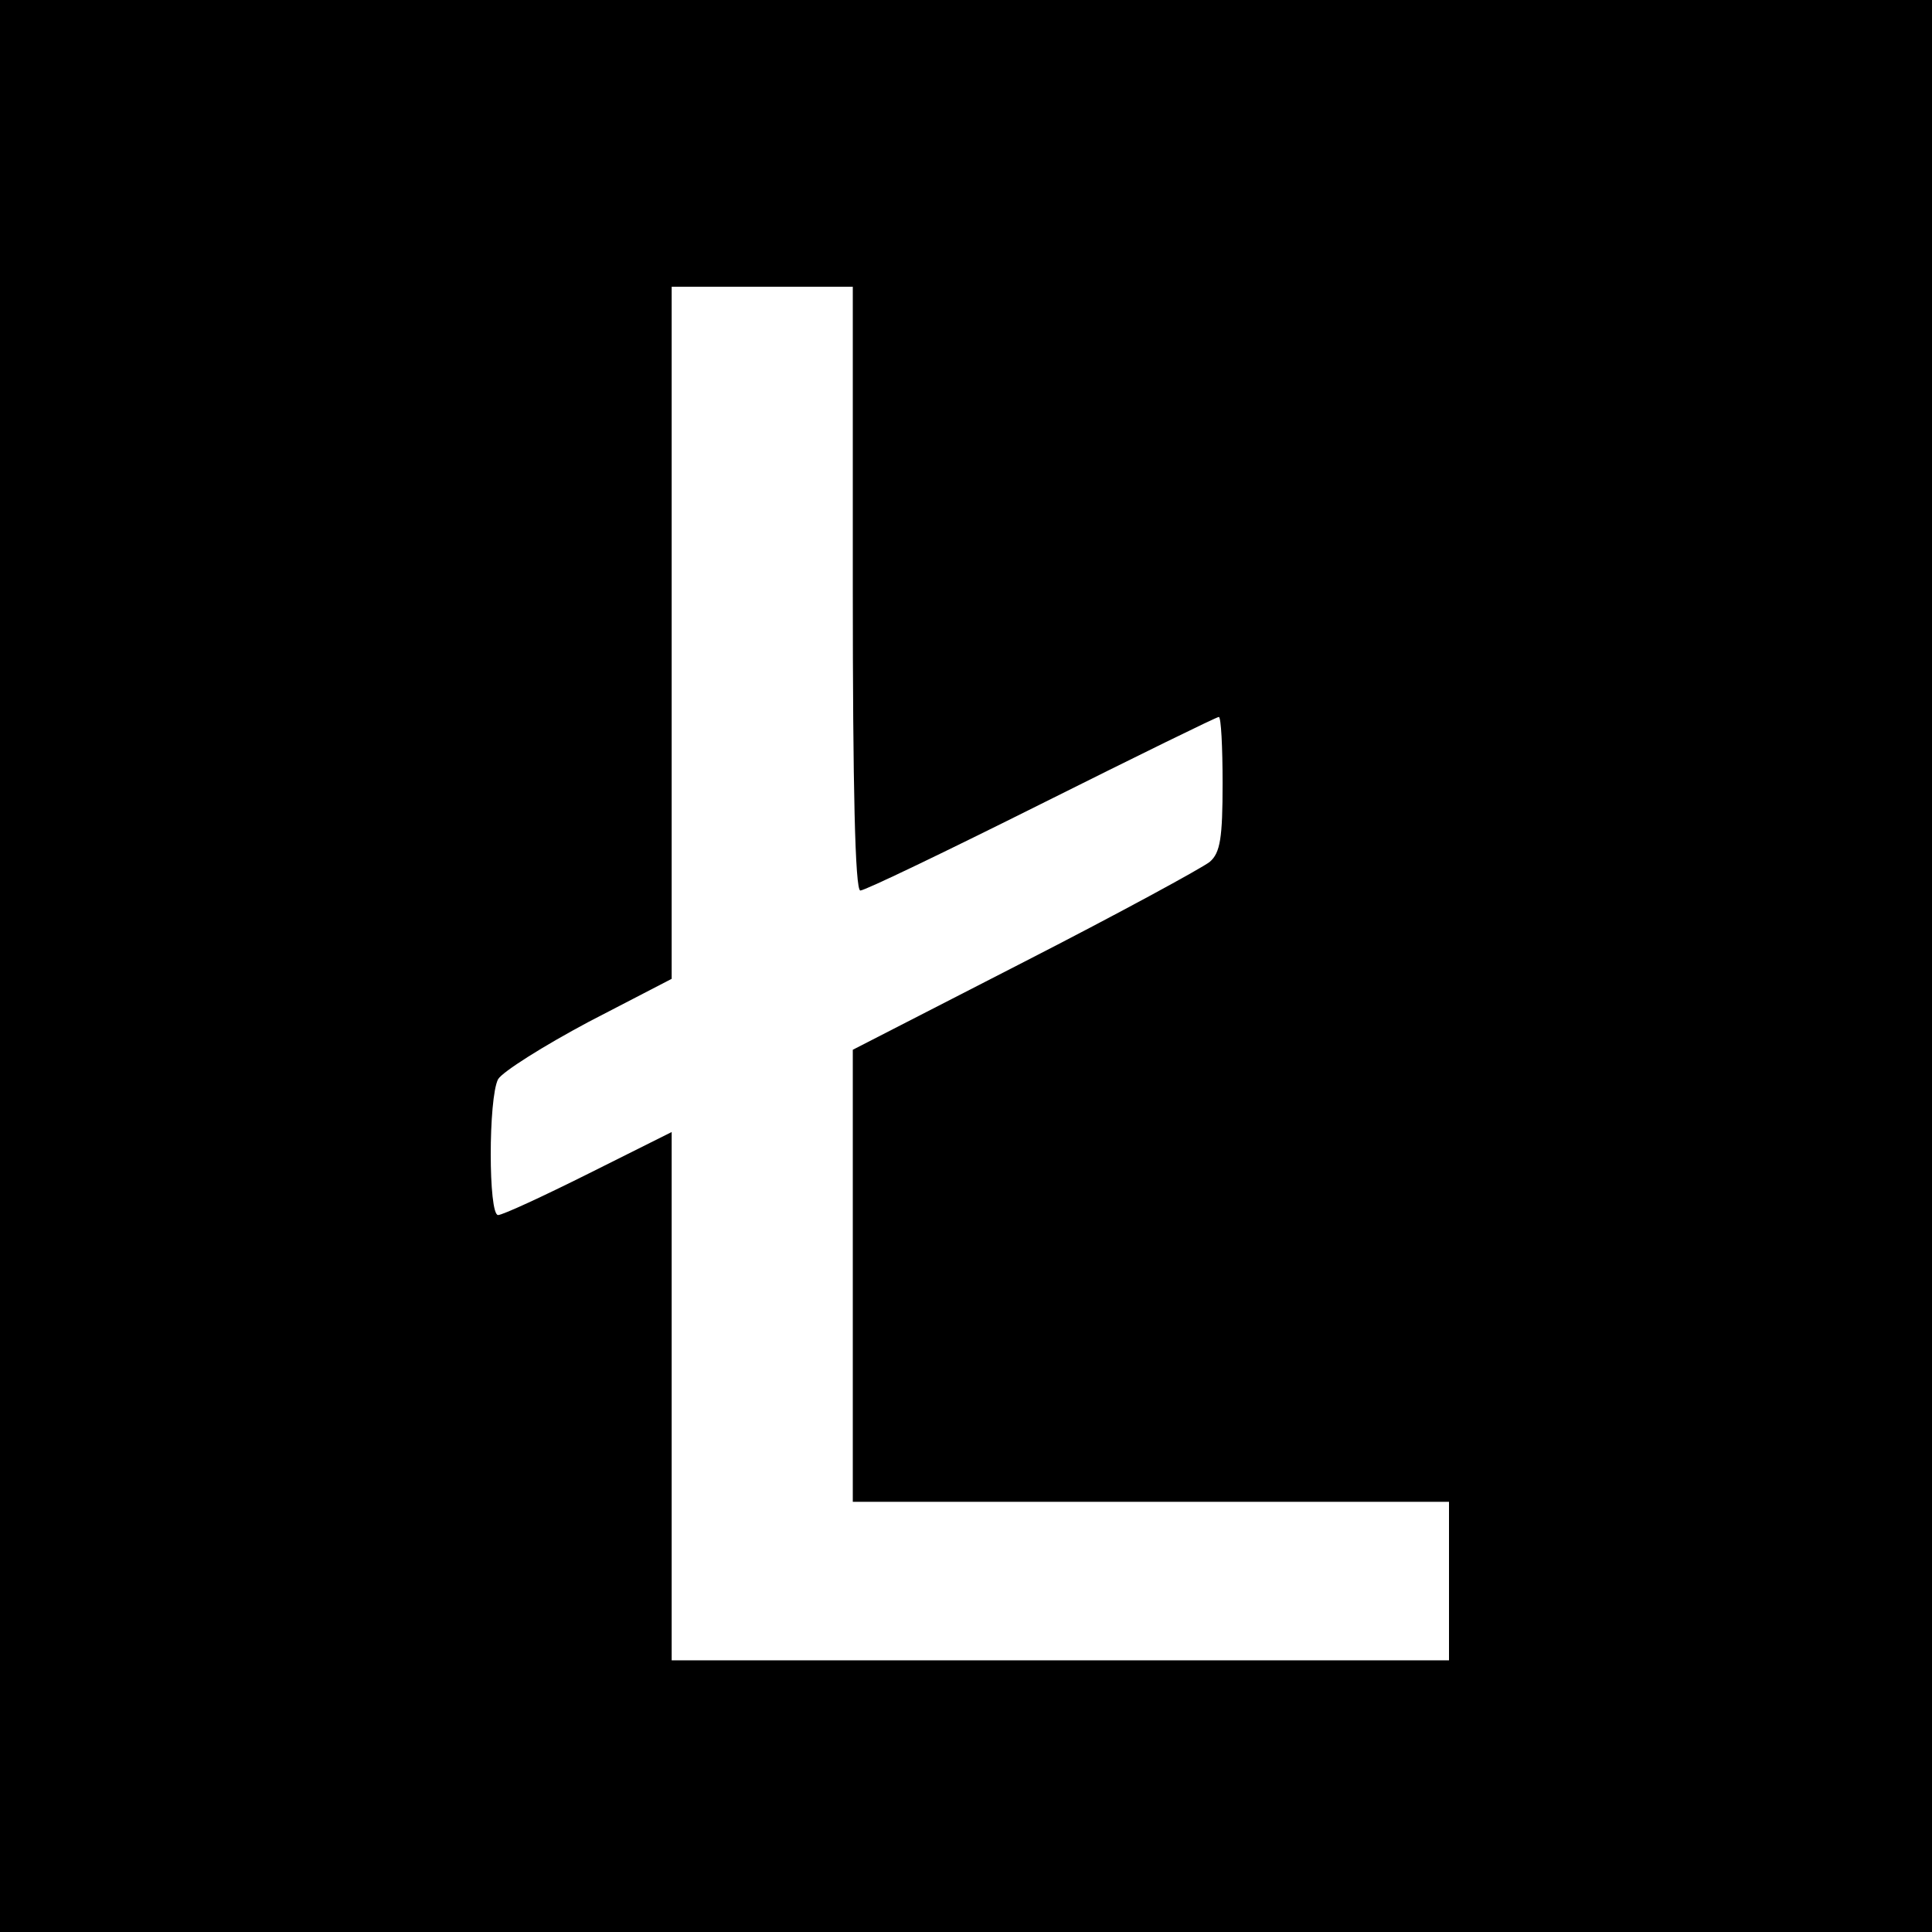
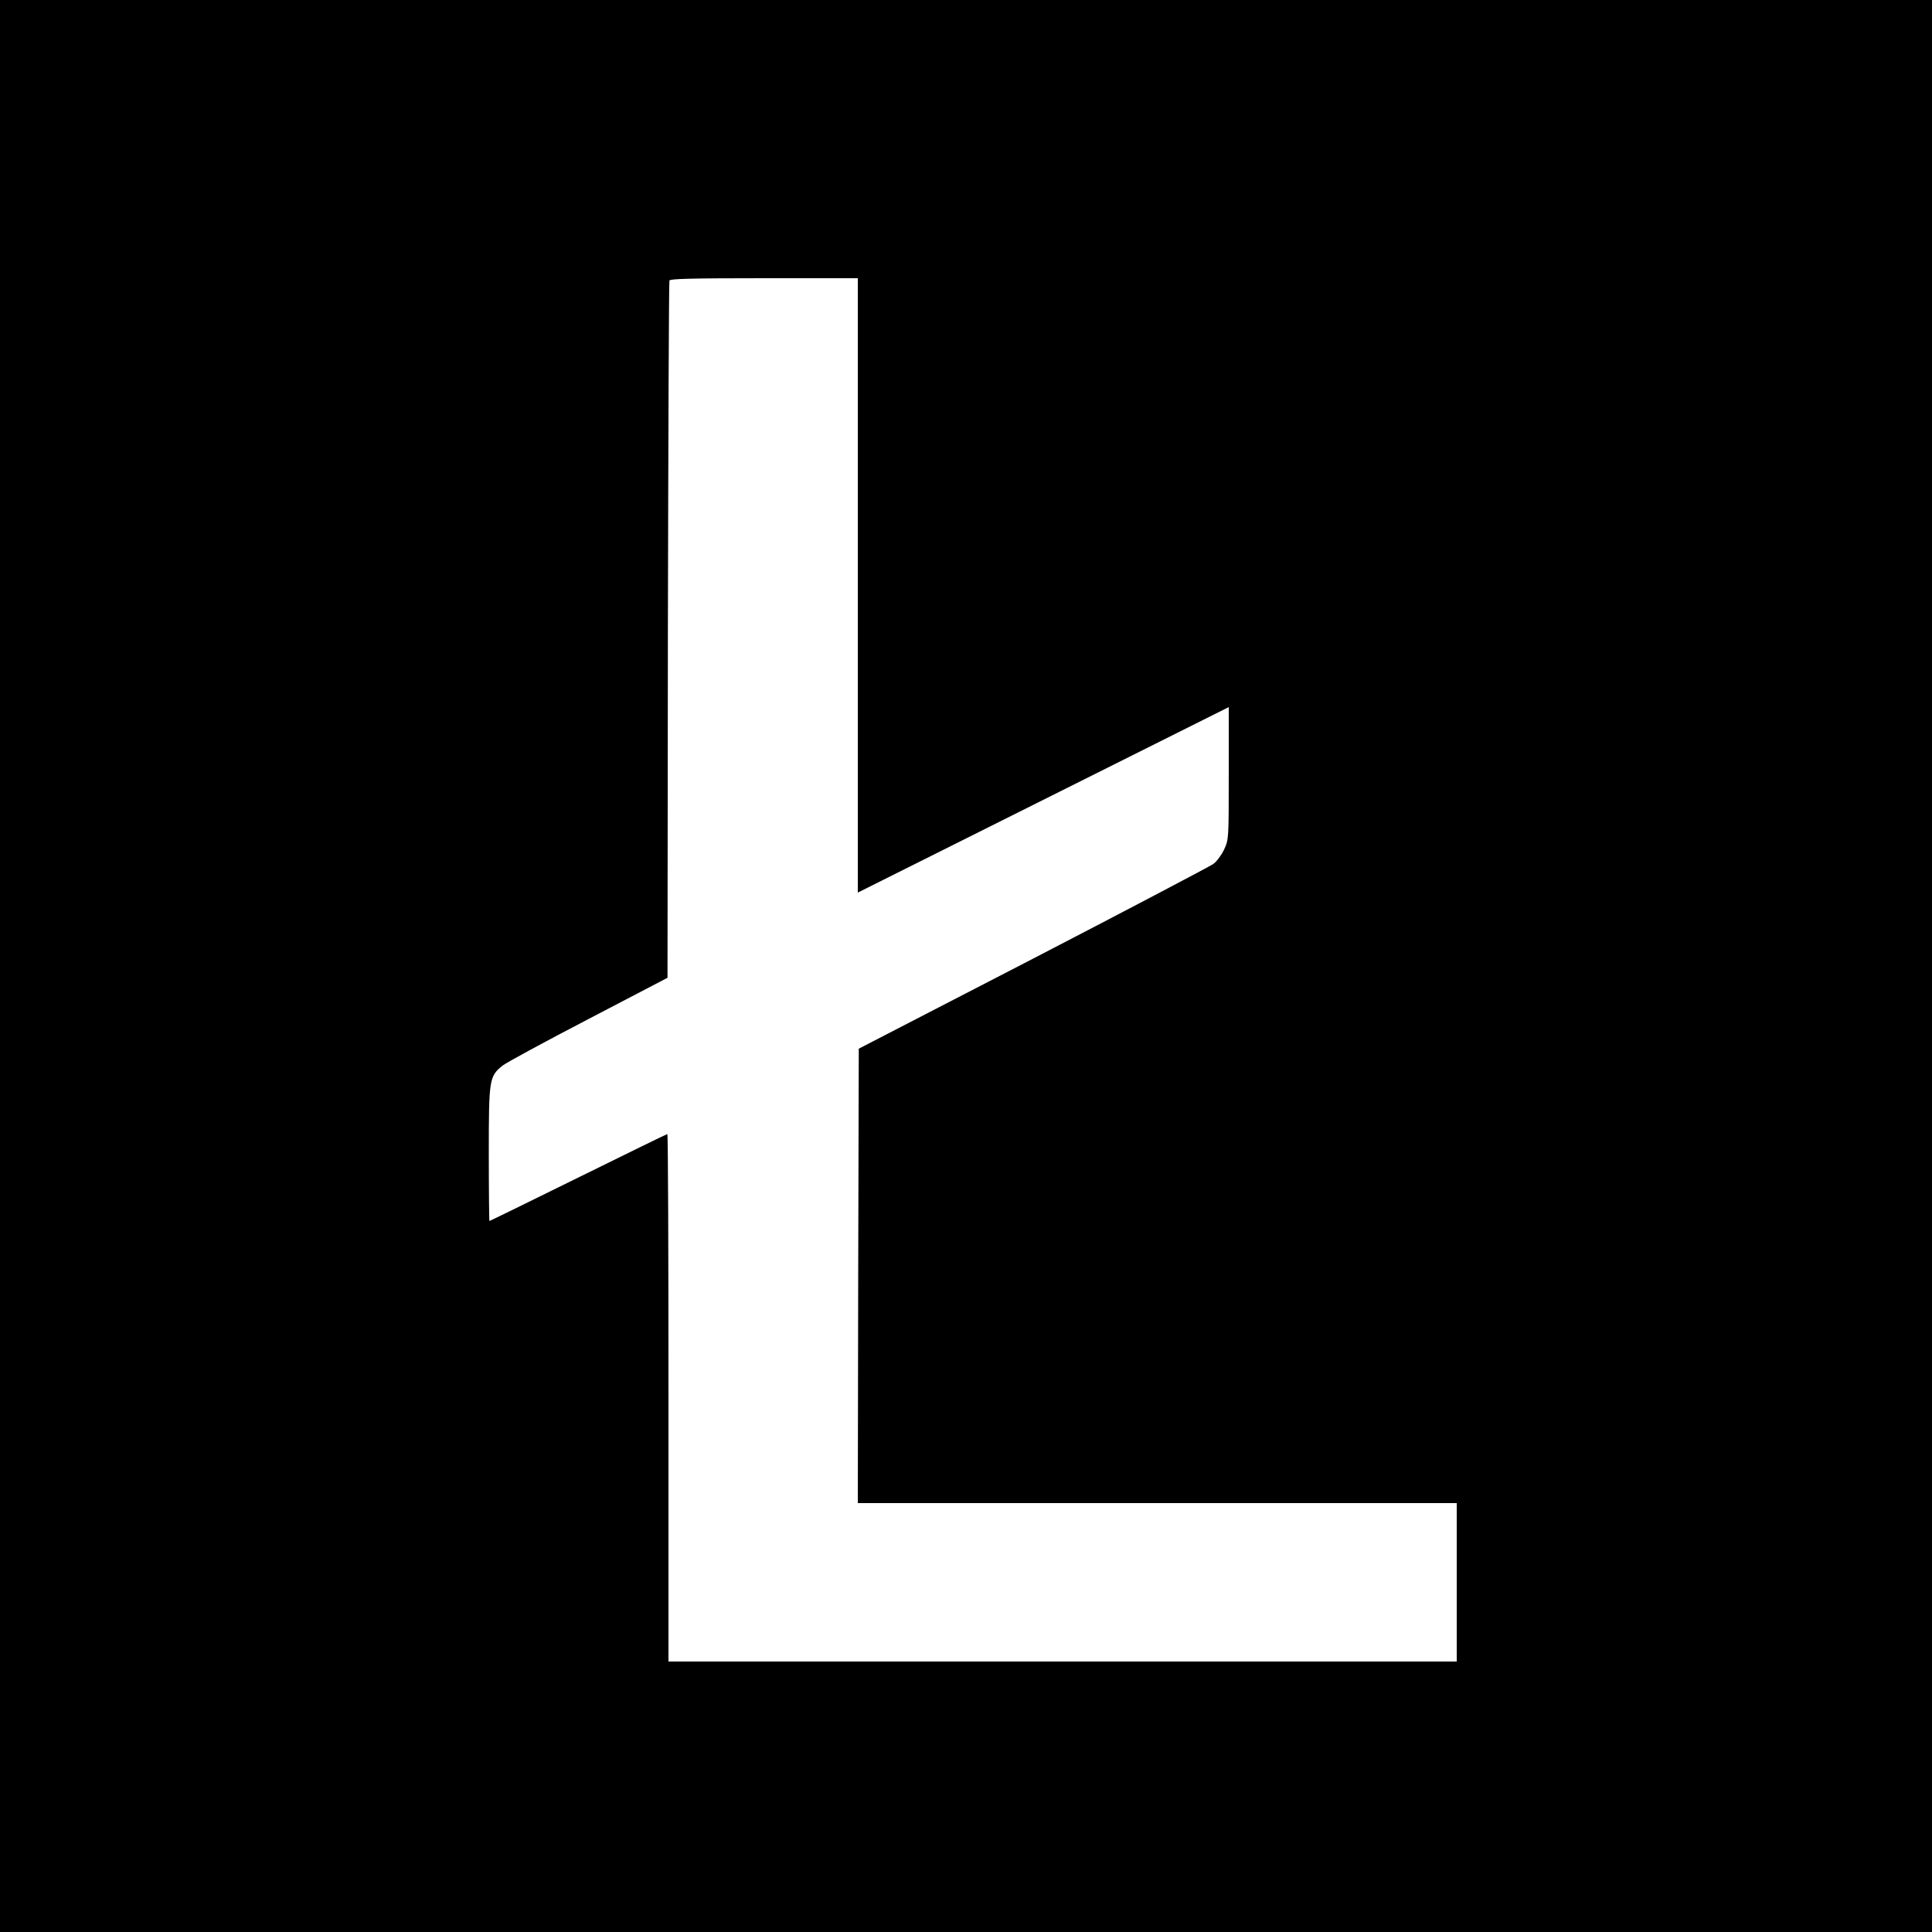
- <svg xmlns="http://www.w3.org/2000/svg" version="1.0" width="256pt" height="256pt" viewBox="0 0 256 256" preserveAspectRatio="xMidYMid meet">
-   <g transform="translate(0,256) scale(0.1,-0.1)" fill="#000000" stroke="none">
-     <path d="M0 1280 l0 -1280 1280 0 1280 0 0 1280 0 1280 -1280 0 -1280 0 0 -1280z m1130 500 c0 -262 3 -400 10 -400 6 0 114 52 240 115 126 63 232 115 235 115 3 0 5 -40 5 -88 0 -72 -3 -92 -17 -104 -10 -8 -120 -68 -245 -132 l-228 -117 0 -300 0 -299 395 0 395 0 0 -105 0 -105 -515 0 -515 0 0 350 0 350 -110 -55 c-60 -30 -114 -55 -120 -55 -13 0 -13 155 0 180 6 10 60 44 120 76 l110 57 0 459 0 458 120 0 120 0 0 -400z" />
+ <svg xmlns="http://www.w3.org/2000/svg" version="1.0" width="1000pt" height="1000pt" viewBox="0 0 1000 1000" preserveAspectRatio="xMidYMid meet">
+   <g transform="translate(0,1000) scale(0.1,-0.1)" fill="#000000" stroke="none">
+     <path d="M0 5000 l0 -5000 5000 0 5000 0 0 5000 0 5000 -5000 0 -5000 0 0 -5000z m4440 1970 l0 -1590 960 480 960 480 0 -342 c0 -341 0 -343 -24 -395 -13 -28 -38 -62 -56 -75 -17 -12 -437 -233 -933 -490 l-902 -466 -3 -1176 -2 -1176 1550 0 1550 0 0 -410 0 -410 -2040 0 -2040 0 0 1365 c0 751 -2 1365 -6 1365 -3 0 -210 -101 -461 -225 -251 -124 -458 -225 -460 -225 -1 0 -3 156 -3 348 0 388 2 401 72 457 19 15 218 123 443 240 l410 214 2 1798 c2 989 5 1804 8 1811 3 9 111 12 490 12 l485 0 0 -1590z" />
  </g>
</svg>
